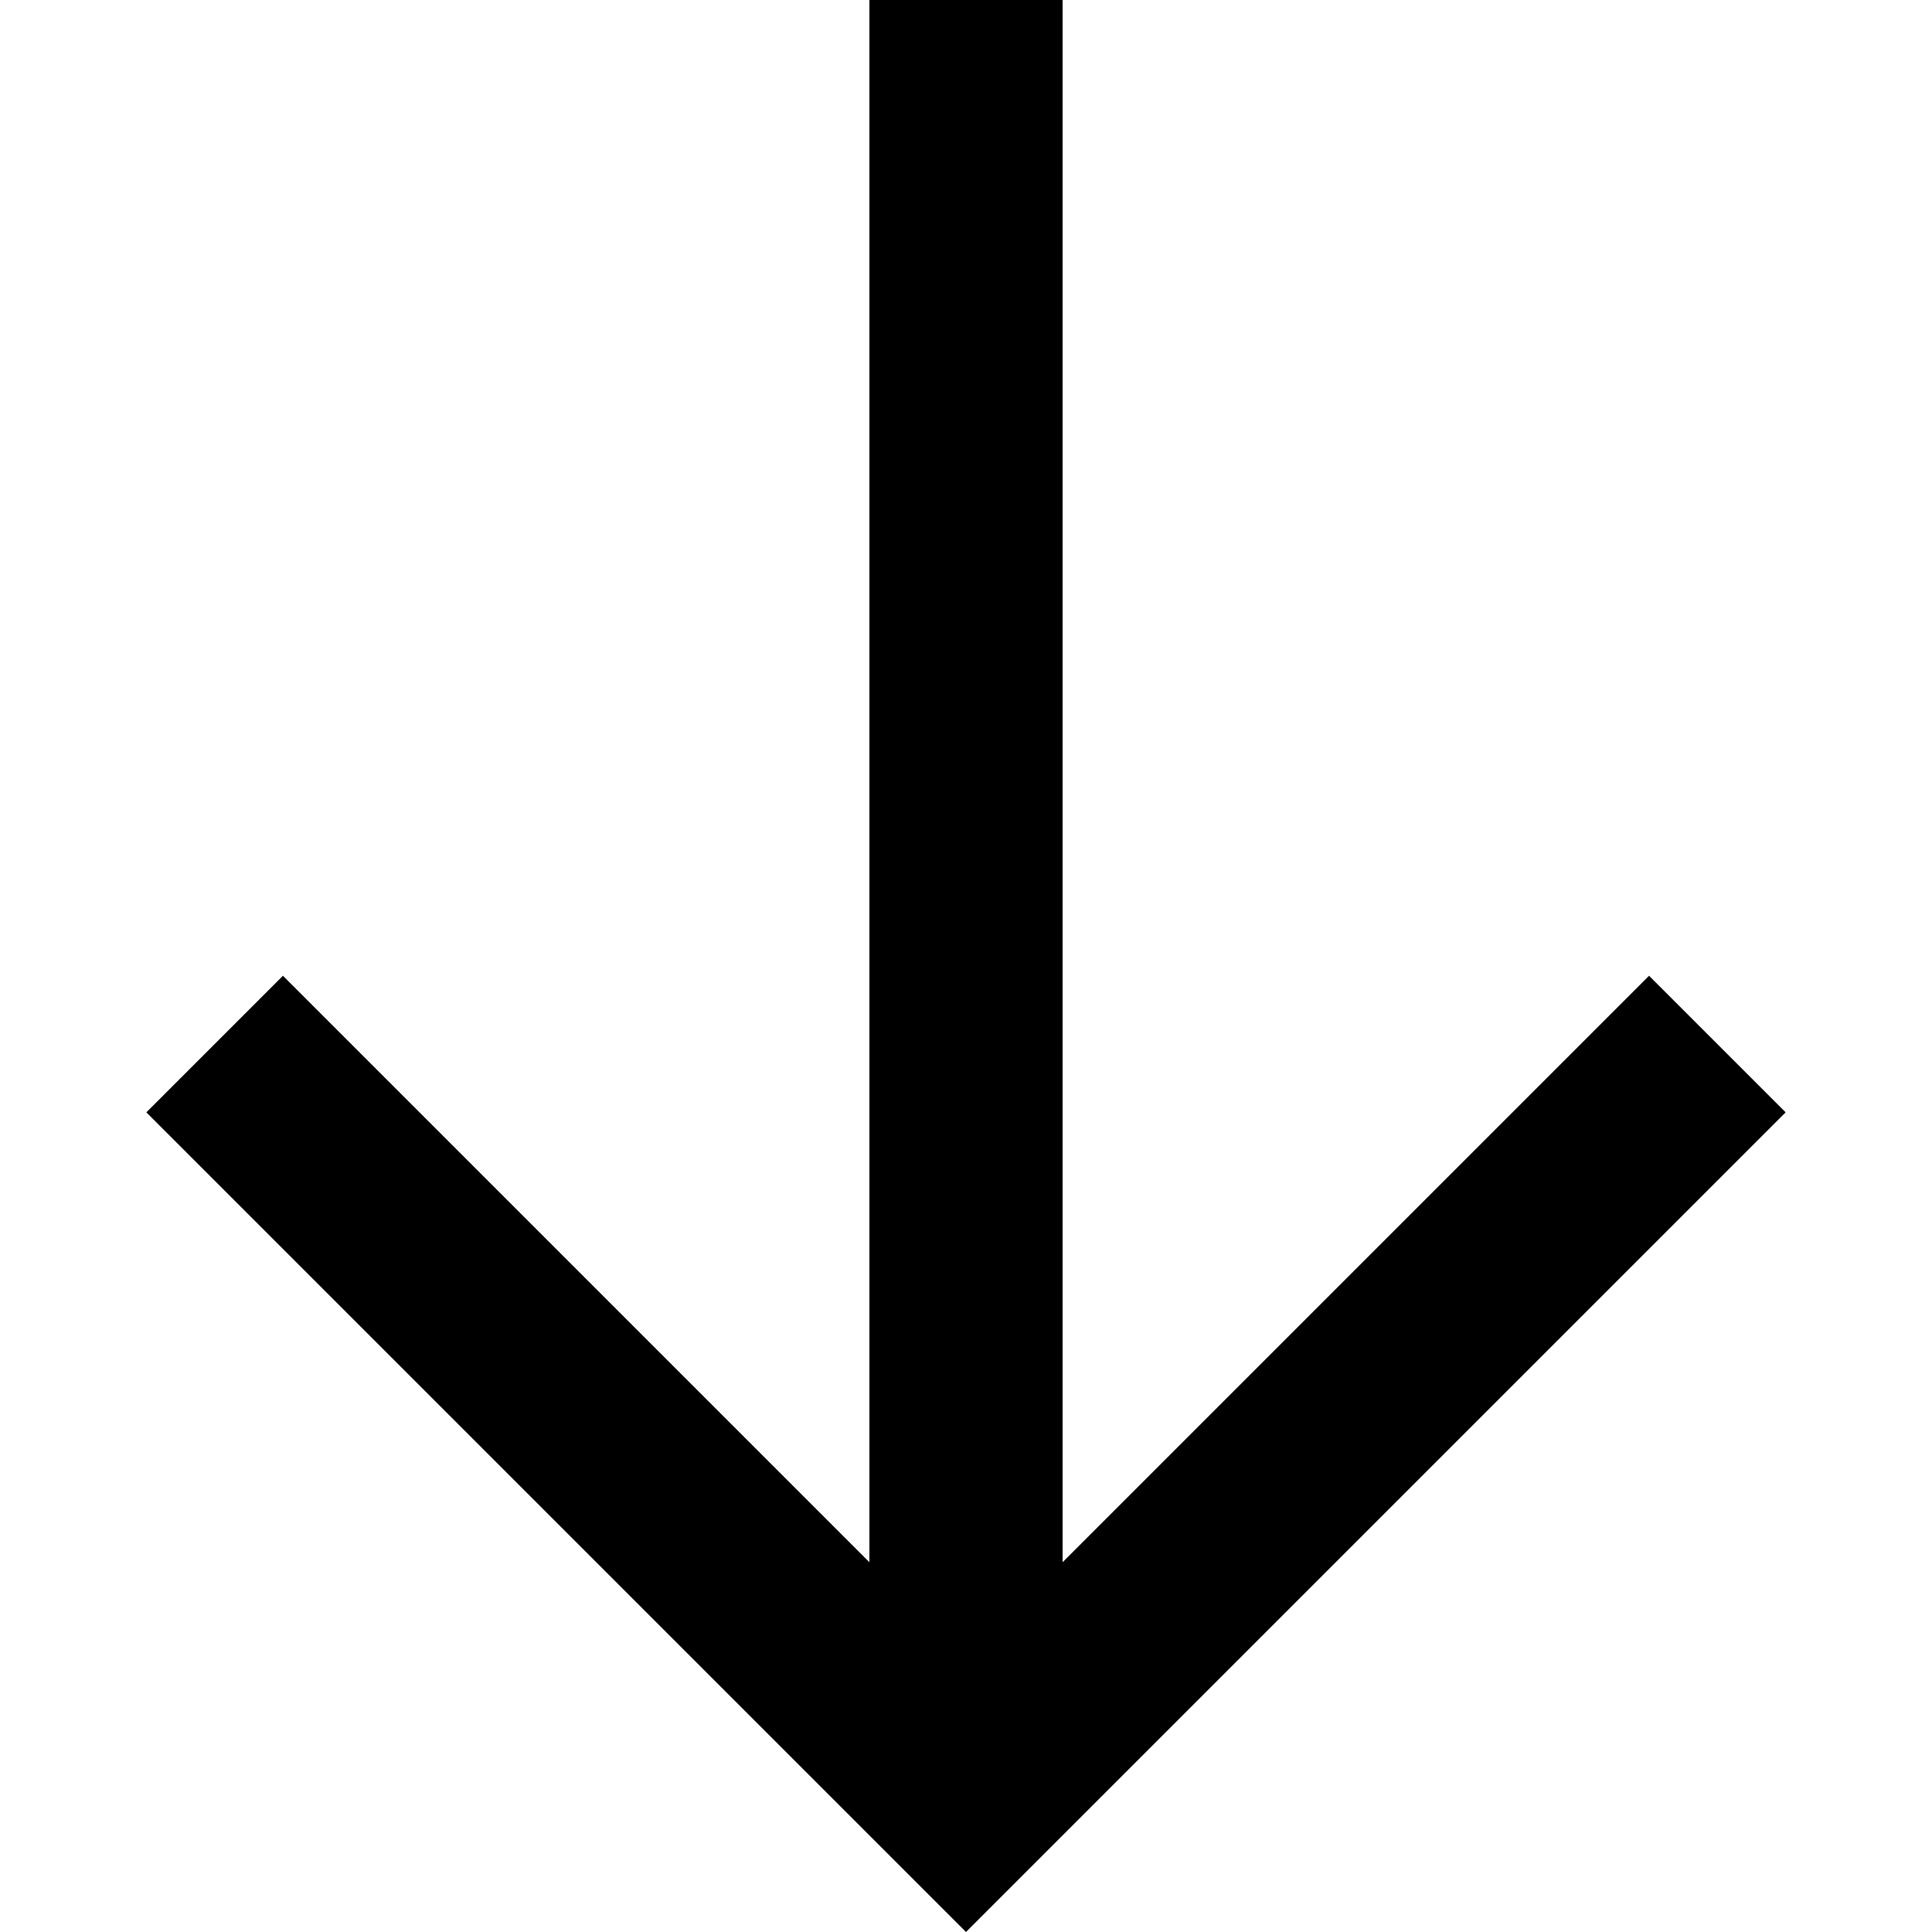
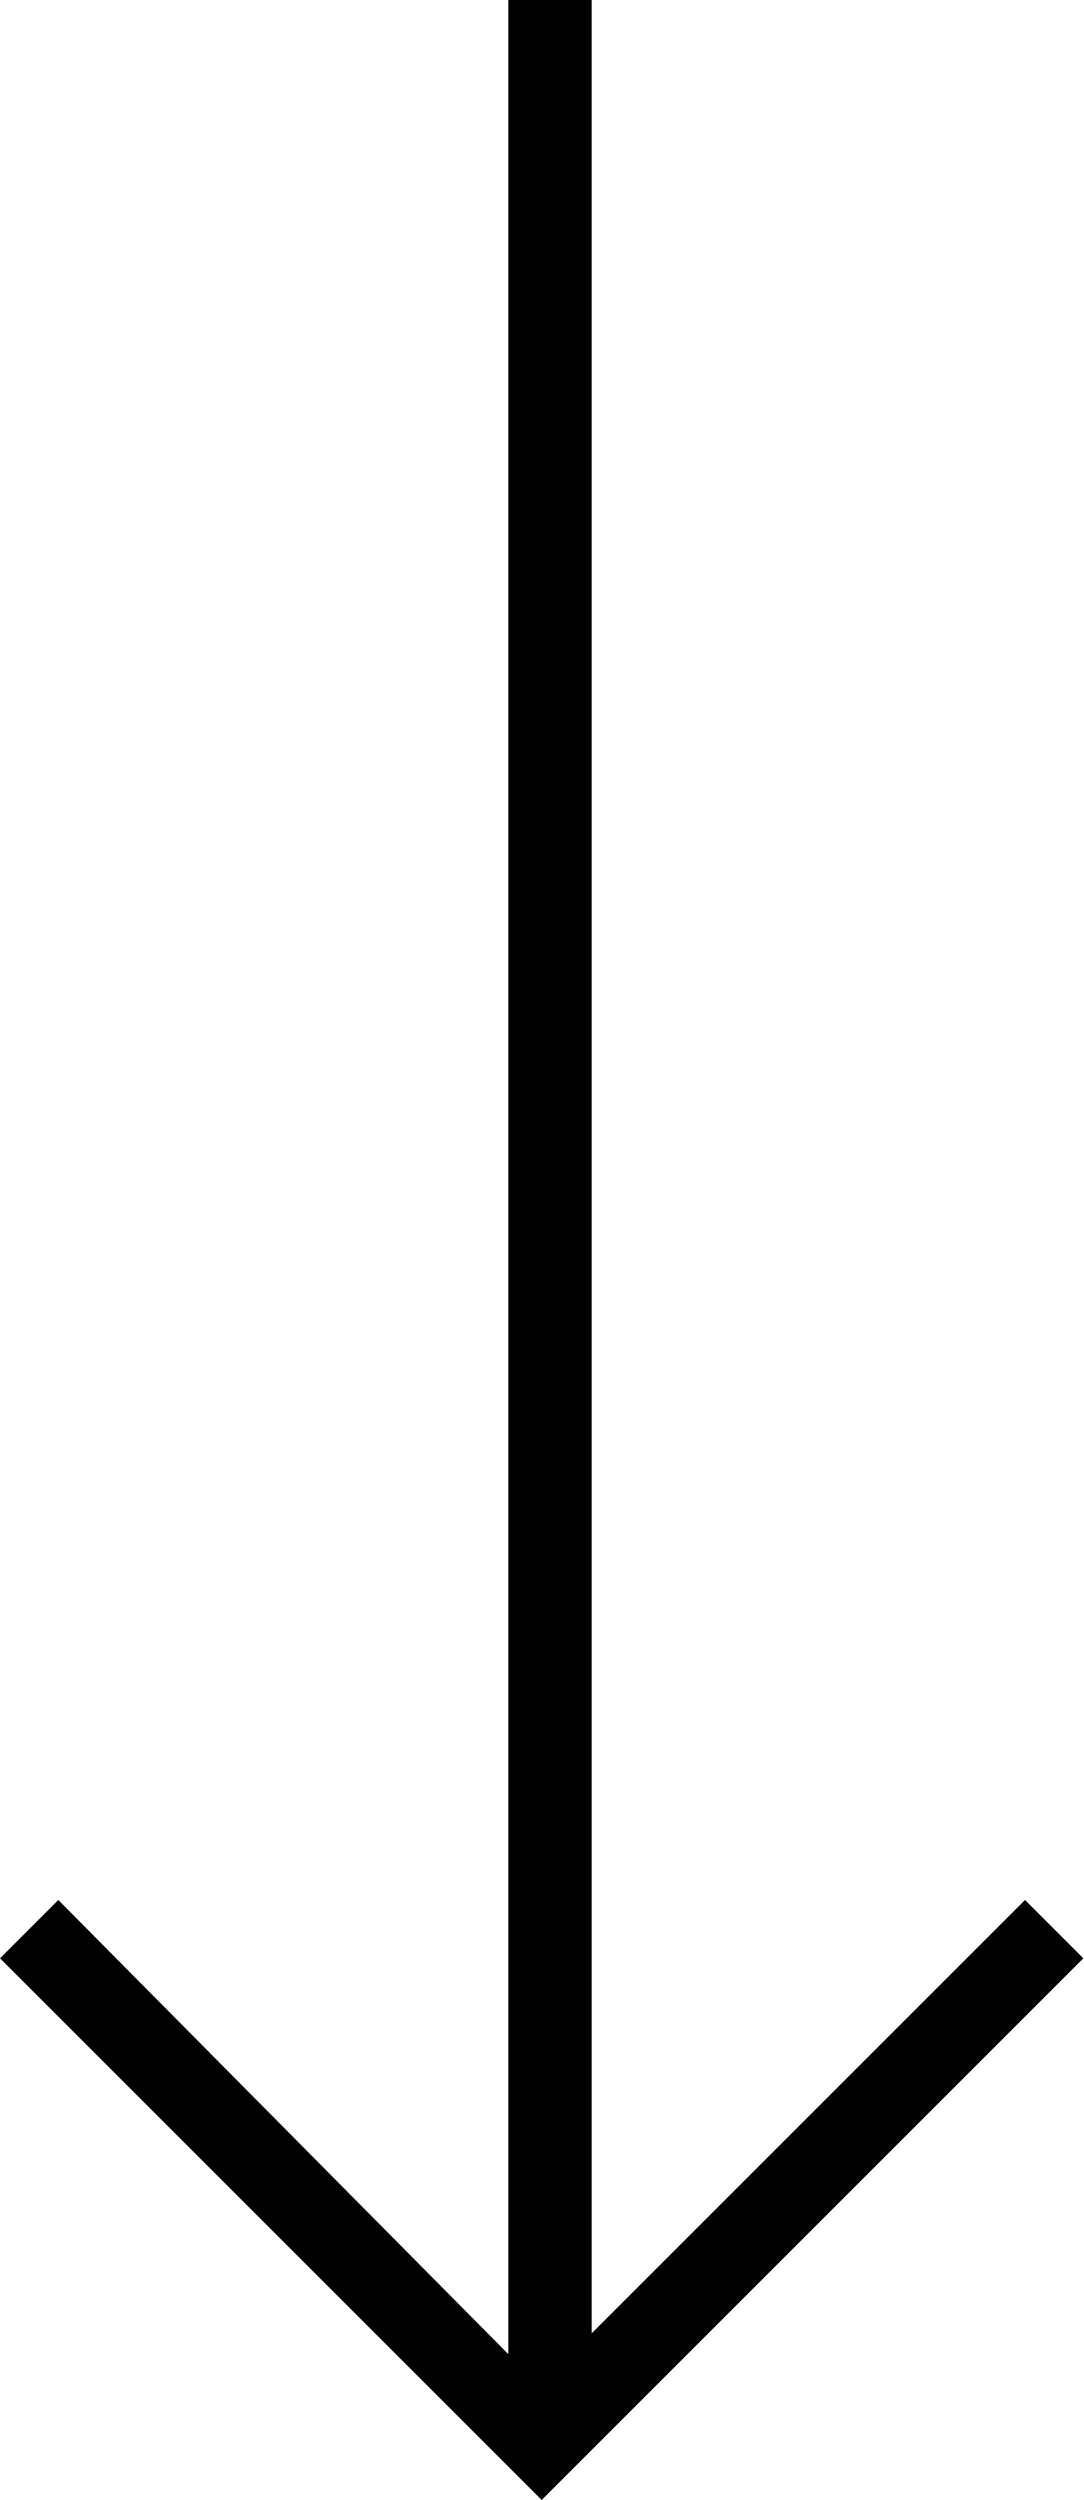
- <svg xmlns="http://www.w3.org/2000/svg" version="1.1" width="640" height="640" viewBox="0 0 640 640">
-   <g id="icomoon-ignore">
- </g>
-   <path fill="#000" d="M288 517.504l-194.272-194.272-45.248 45.248 271.52 271.52 271.52-271.52-45.248-45.248-194.272 194.272v-517.504h-64z" />
+ <svg xmlns="http://www.w3.org/2000/svg" version="1.1" id="Calque_1" x="0px" y="0px" viewBox="0 0 26 60" style="enable-background:new 0 0 26 60;" xml:space="preserve">
+   <polygon points="26,47 24.6,45.6 14.2,56 14.2,0 12.2,0 12.2,56.5 1.4,45.6 0,47 13,60 " />
</svg>
